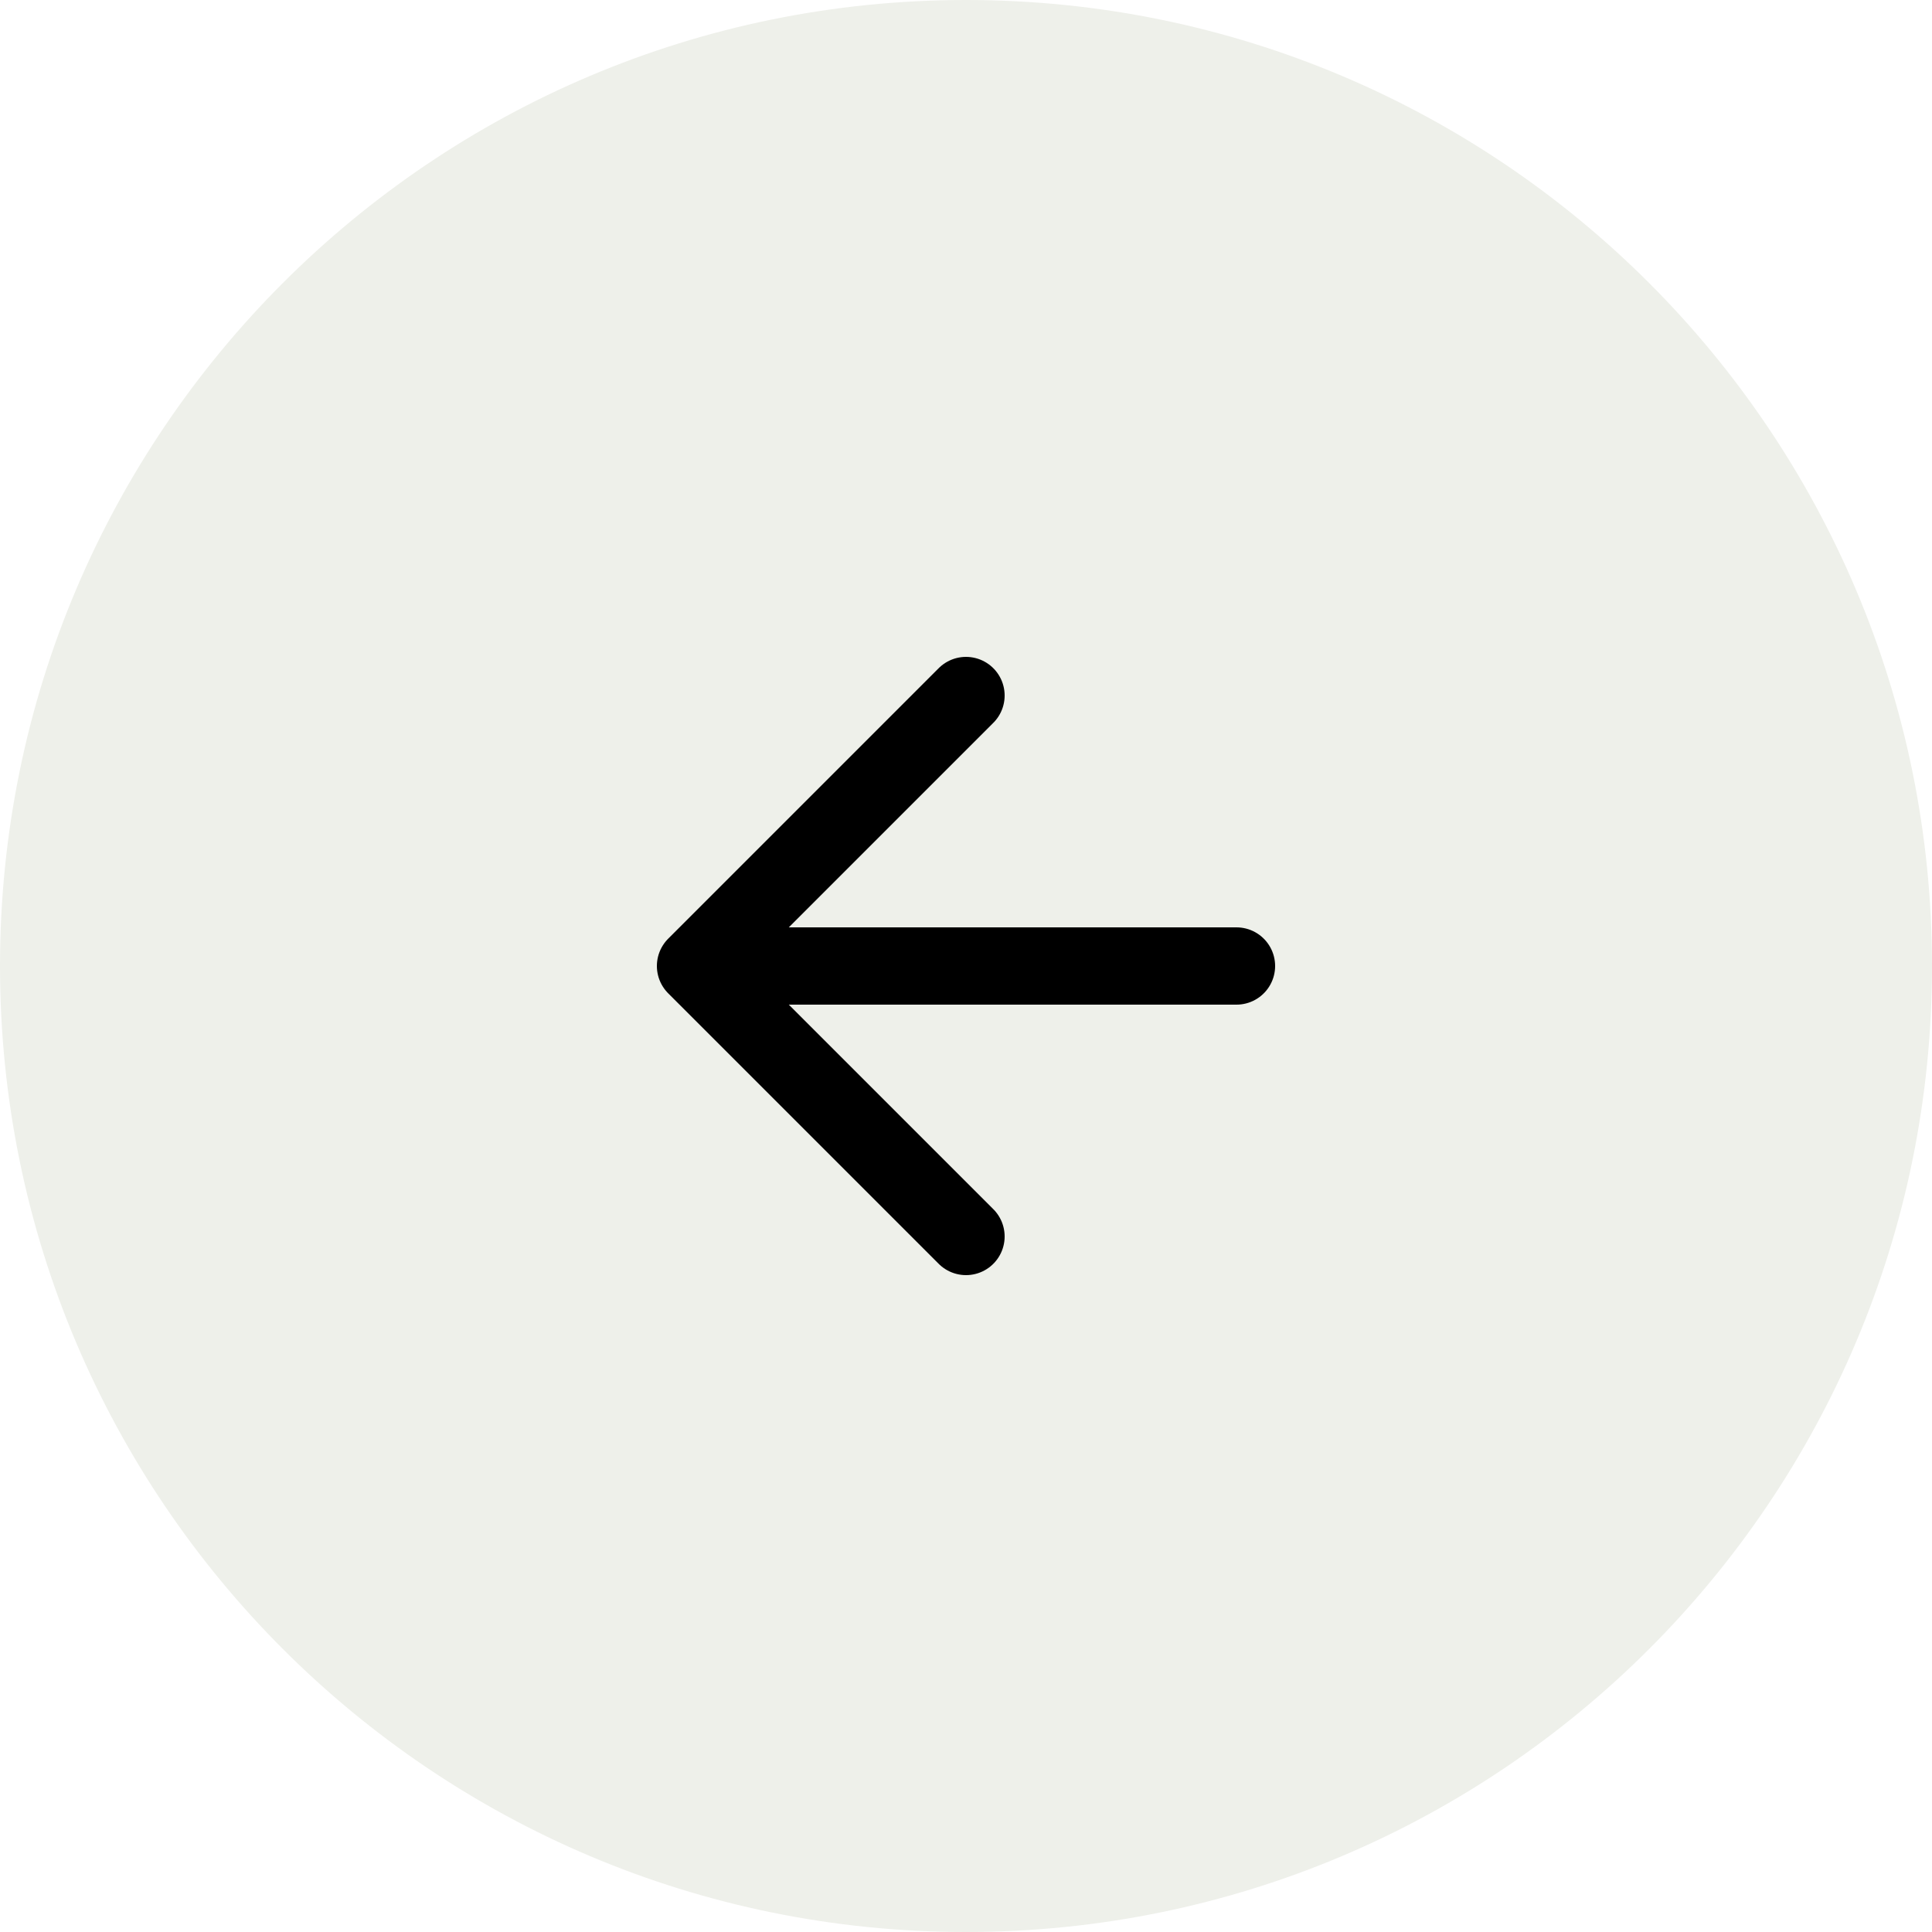
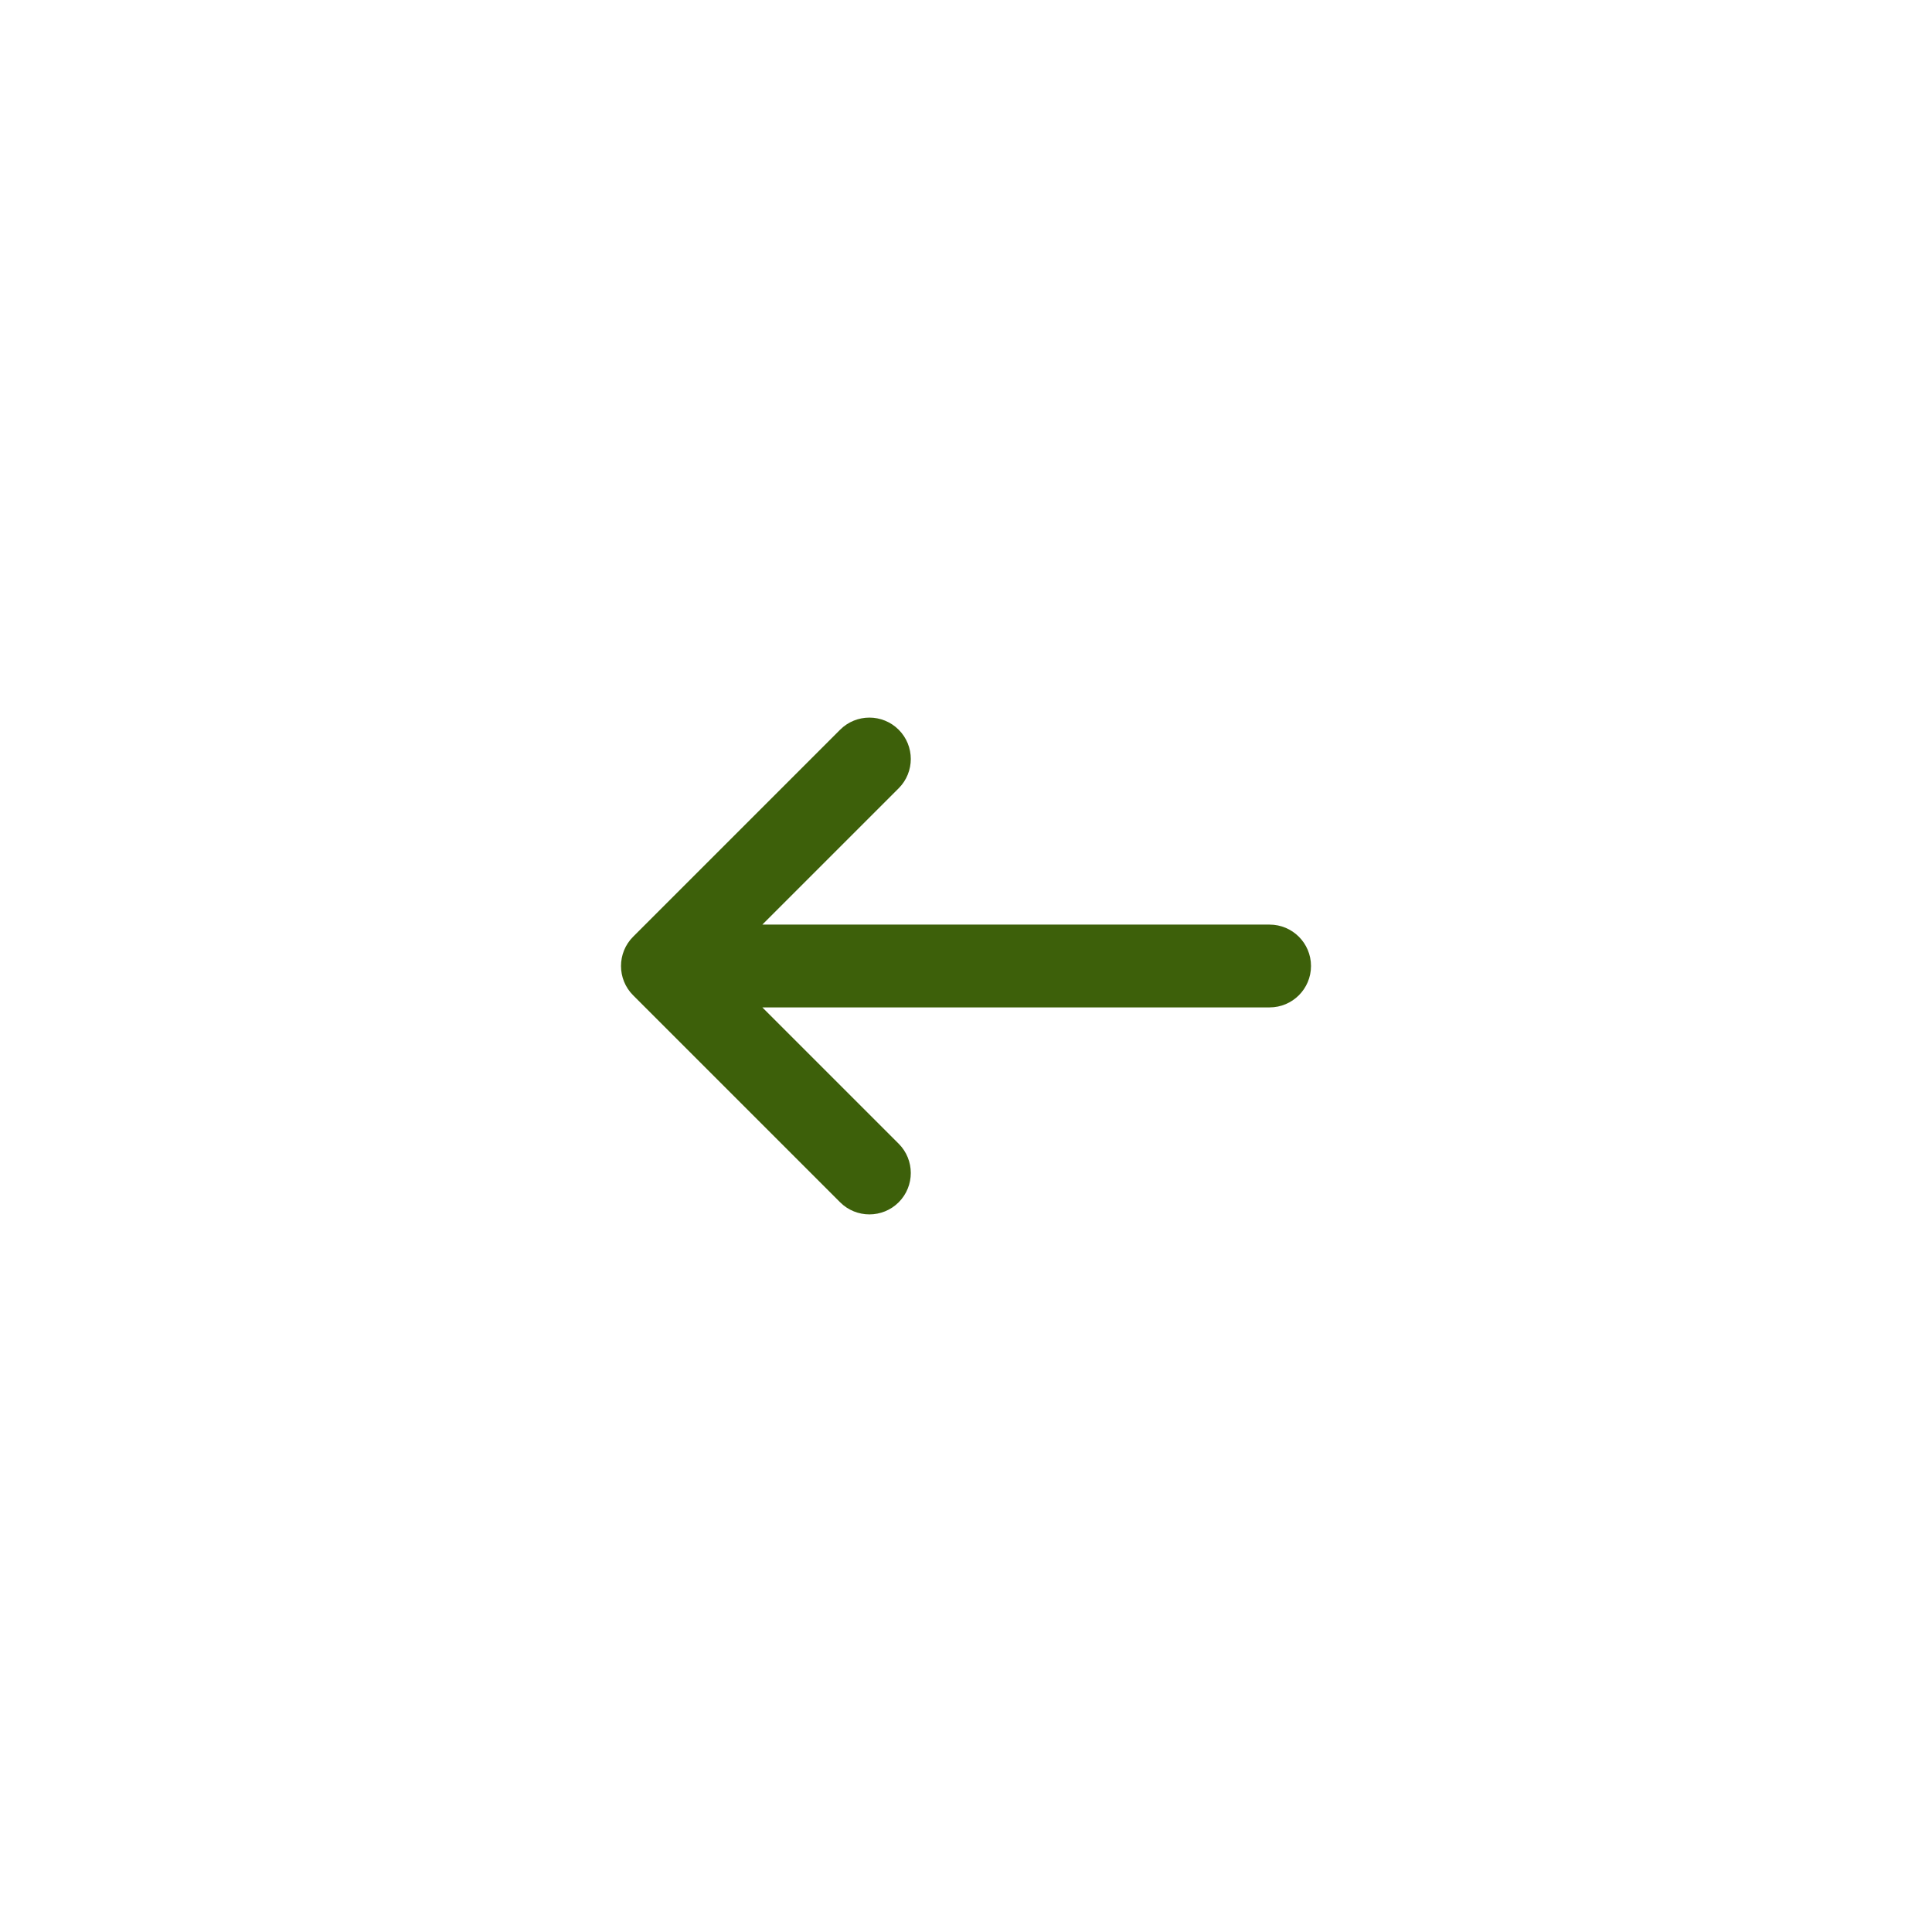
- <svg xmlns="http://www.w3.org/2000/svg" width="50" height="50" viewBox="0 0 50 50" fill="none">
-   <rect width="50" height="50" rx="25" fill="#EEF0EA" />
-   <path d="M25 32L18 25M18 25L25 18M18 25L32 25" stroke="black" stroke-width="2" stroke-linecap="round" stroke-linejoin="round" />
+ <svg xmlns="http://www.w3.org/2000/svg" width="70" height="70" viewBox="0 0 70 70" fill="none">
+   <path fill-rule="evenodd" clip-rule="evenodd" d="M32.561 26.439C33.146 27.025 33.146 27.975 32.561 28.561L27.621 33.5H46C46.828 33.5 47.5 34.172 47.5 35C47.5 35.828 46.828 36.5 46 36.5H27.621L32.561 41.439C33.146 42.025 33.146 42.975 32.561 43.561C31.975 44.146 31.025 44.146 30.439 43.561L22.939 36.061C22.354 35.475 22.354 34.525 22.939 33.939L30.439 26.439C31.025 25.854 31.975 25.854 32.561 26.439Z" fill="#3D600A" />
</svg>
